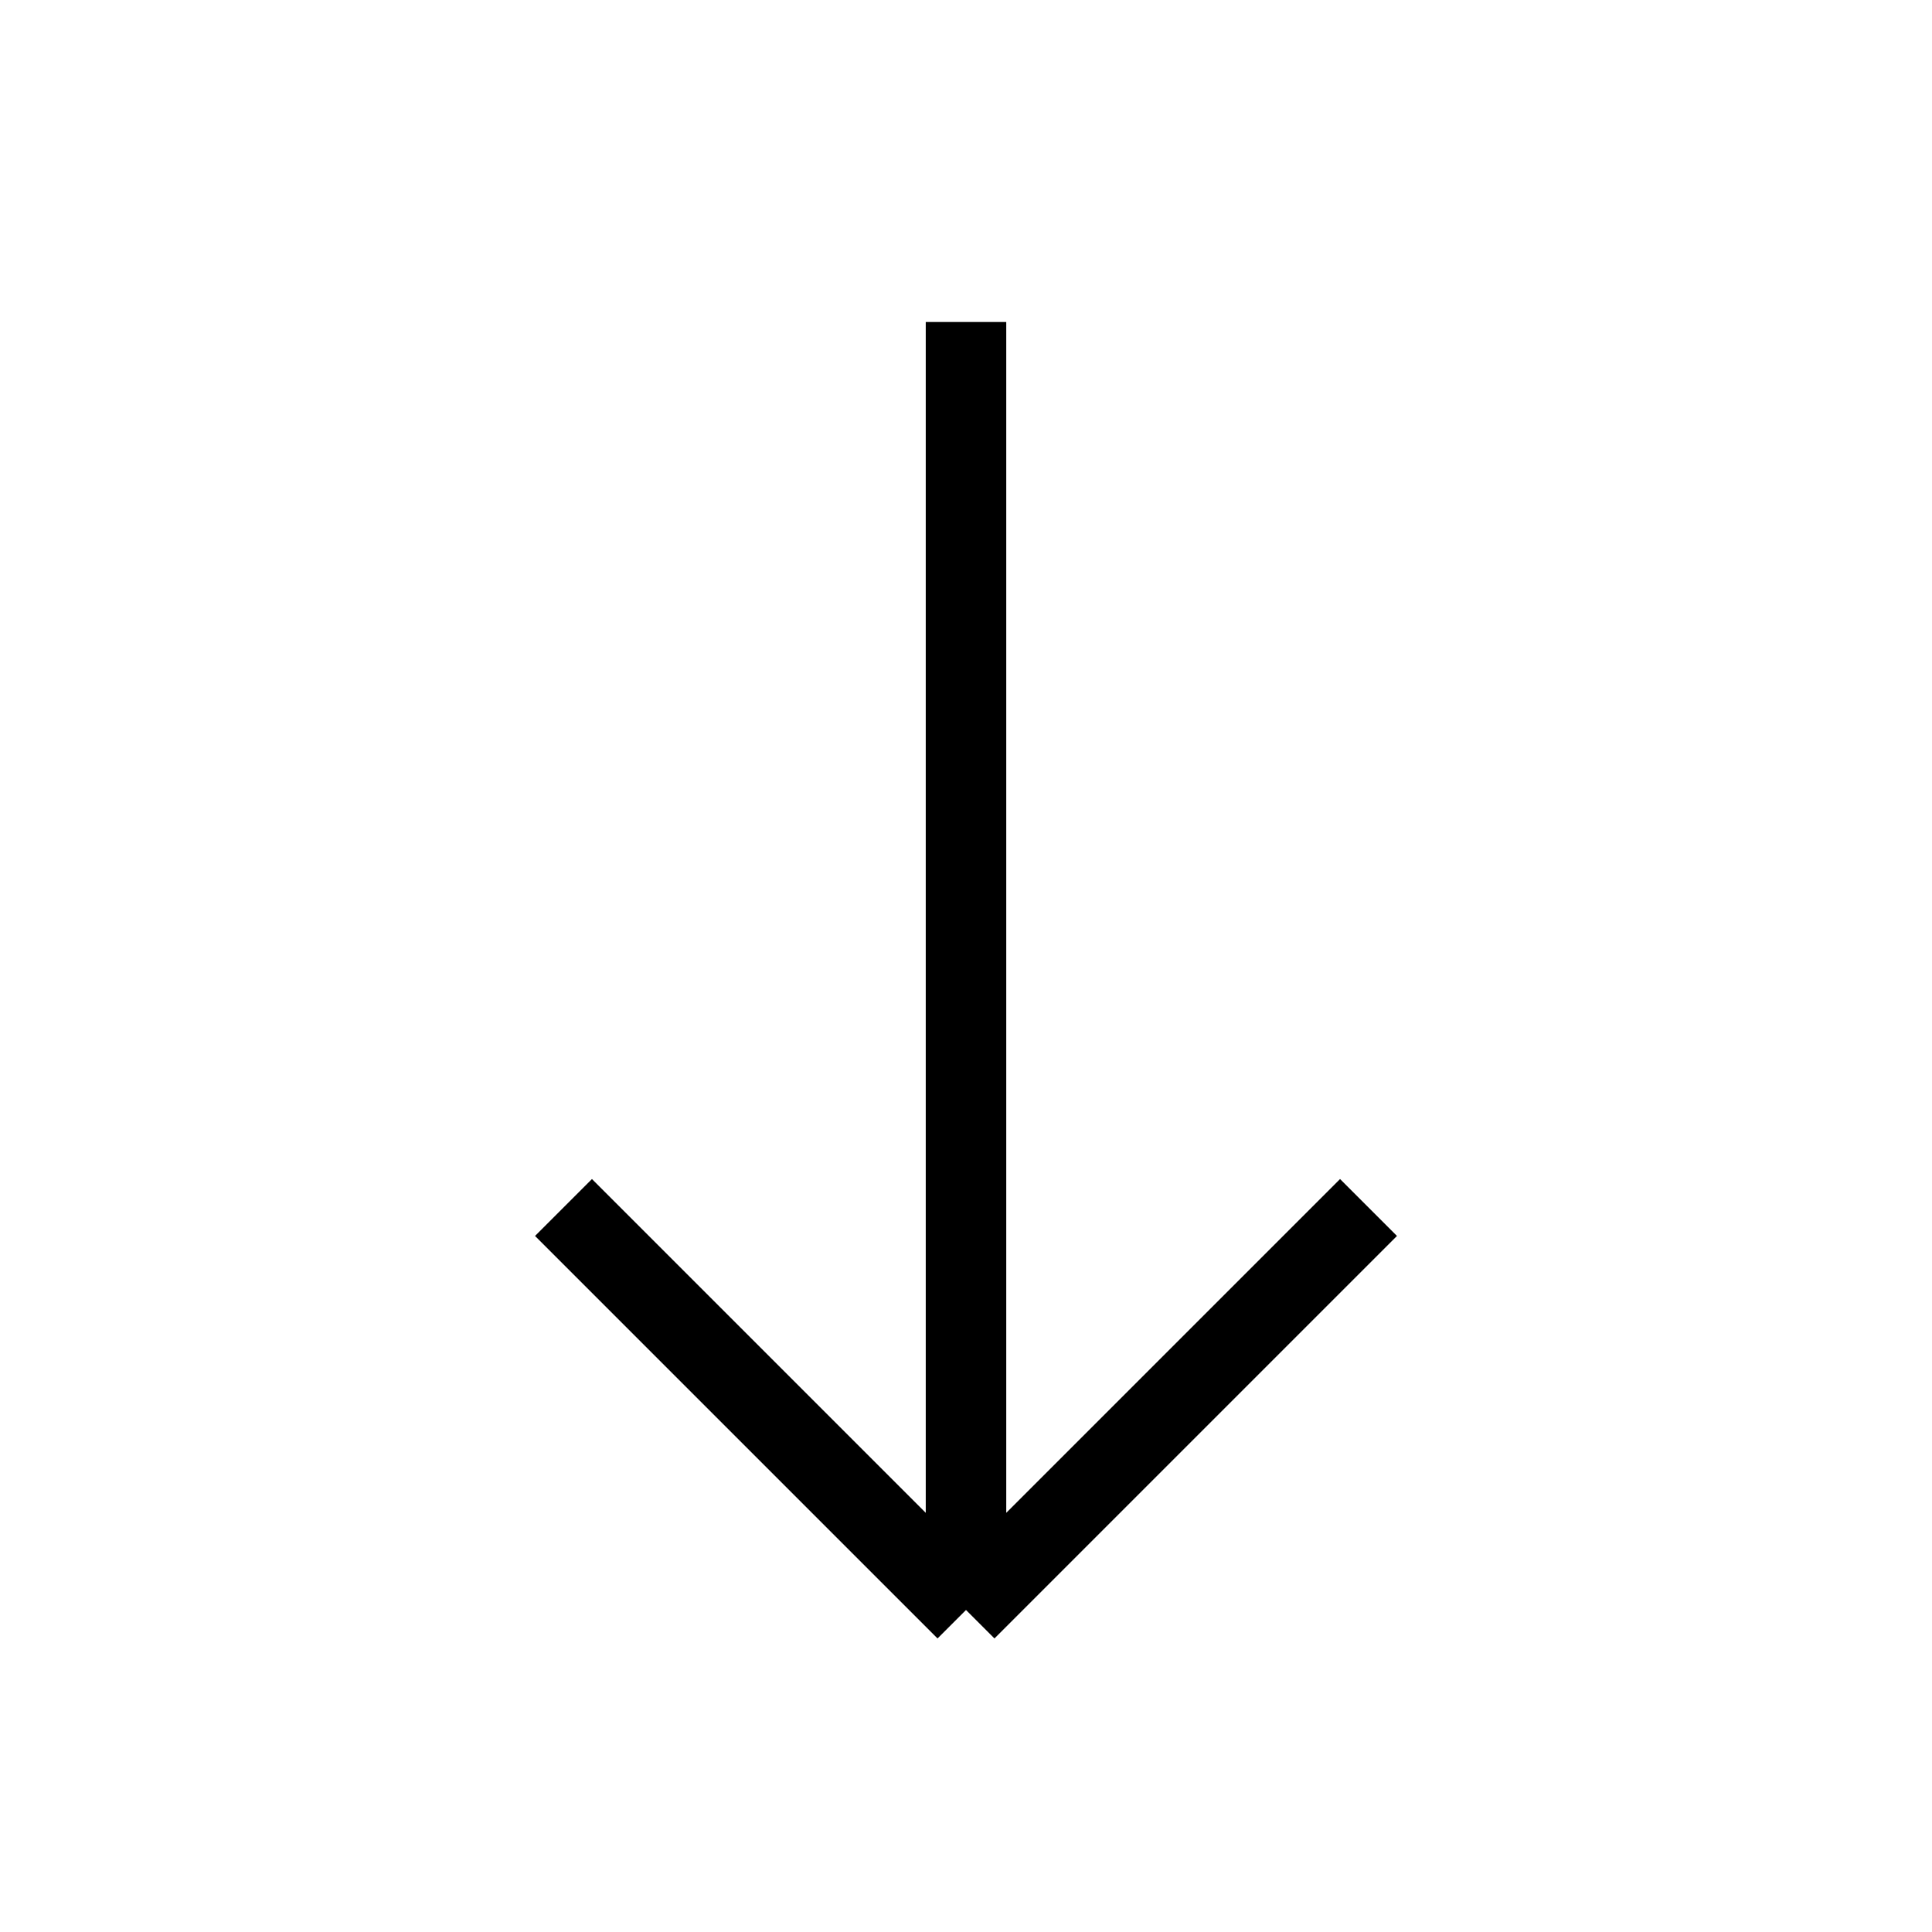
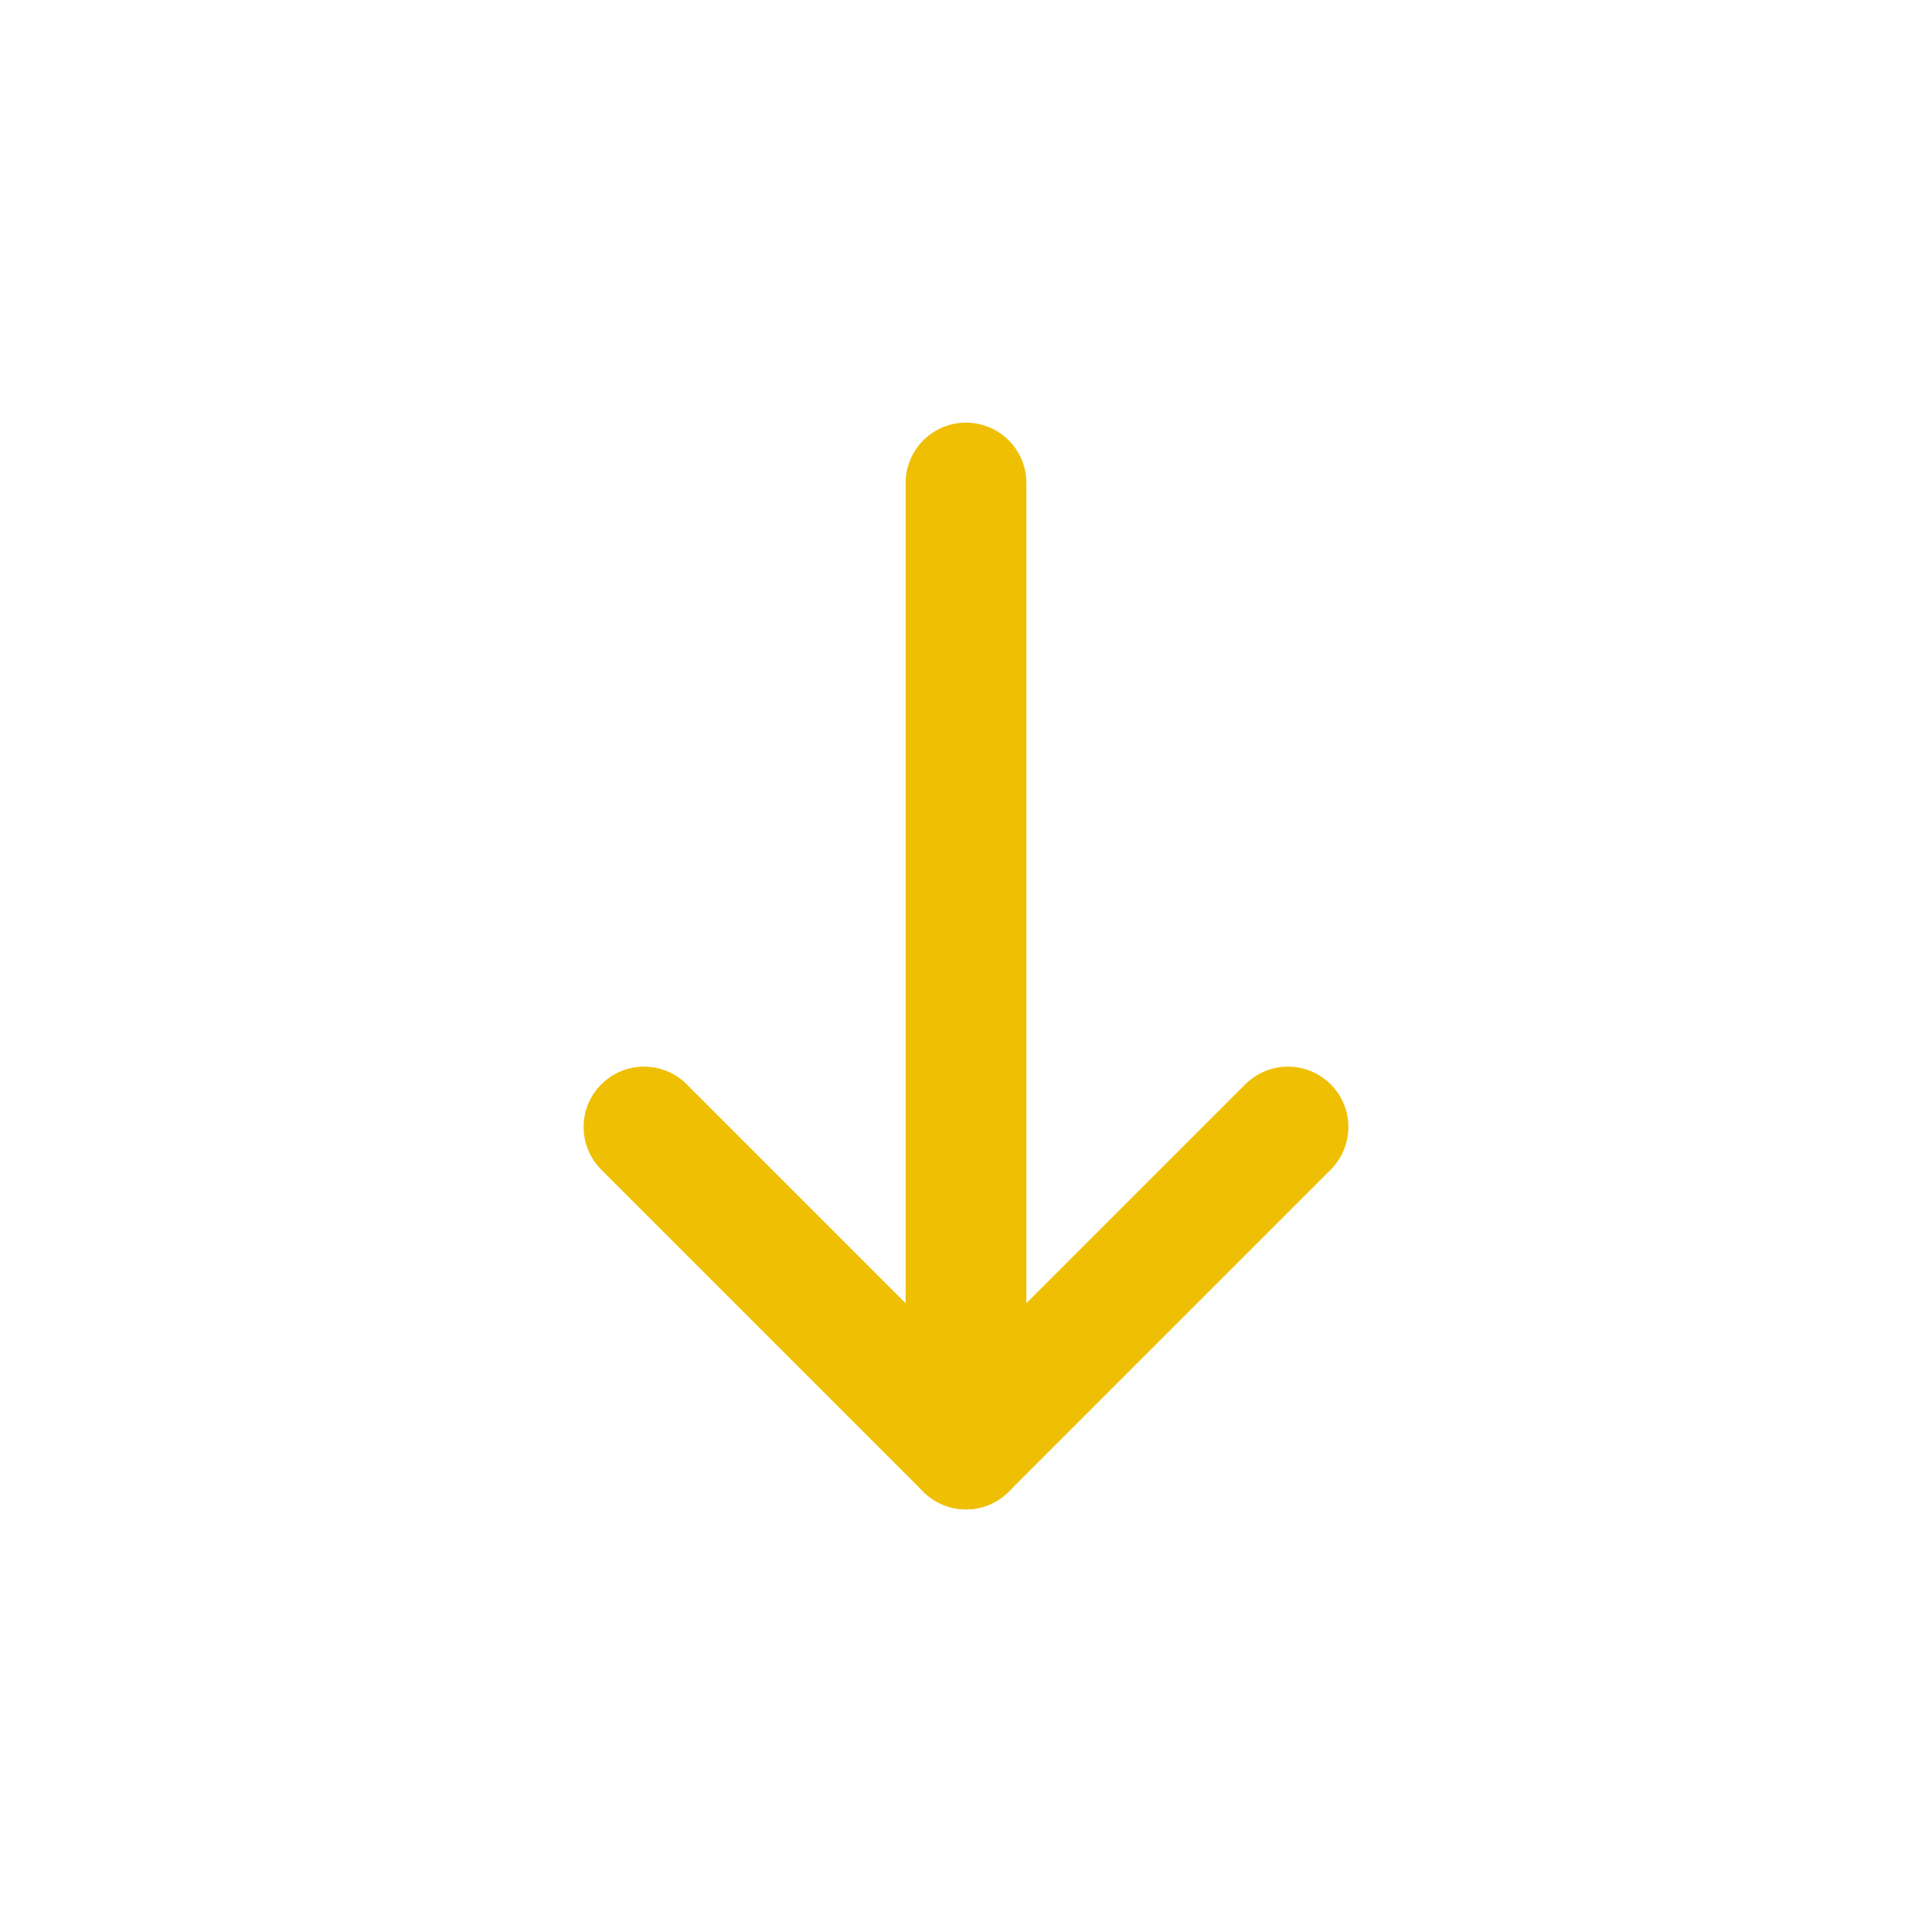
- <svg xmlns="http://www.w3.org/2000/svg" viewBox="0 0 24 24" fill="none" stroke="currentColor" strokeWidth="5.5" strokeLinecap="round" strokeLinejoin="round" className="swap-direction-toggle__svg-new">
-   <path d="M12 4v16M12 20l-5-5M12 20l5-5" />
+ <svg xmlns="http://www.w3.org/2000/svg" width="800px" height="800px" viewBox="0 0 24 24" fill="none">
+   <path d="m8 14 4 4 4-4" stroke="#EFBF04 " stroke-width="1.5" stroke-linecap="round" stroke-linejoin="round" />
+   <path d="M12 18V6" stroke="#EFBF04 " stroke-width="1.5" stroke-miterlimit="10" stroke-linecap="round" />
</svg>
